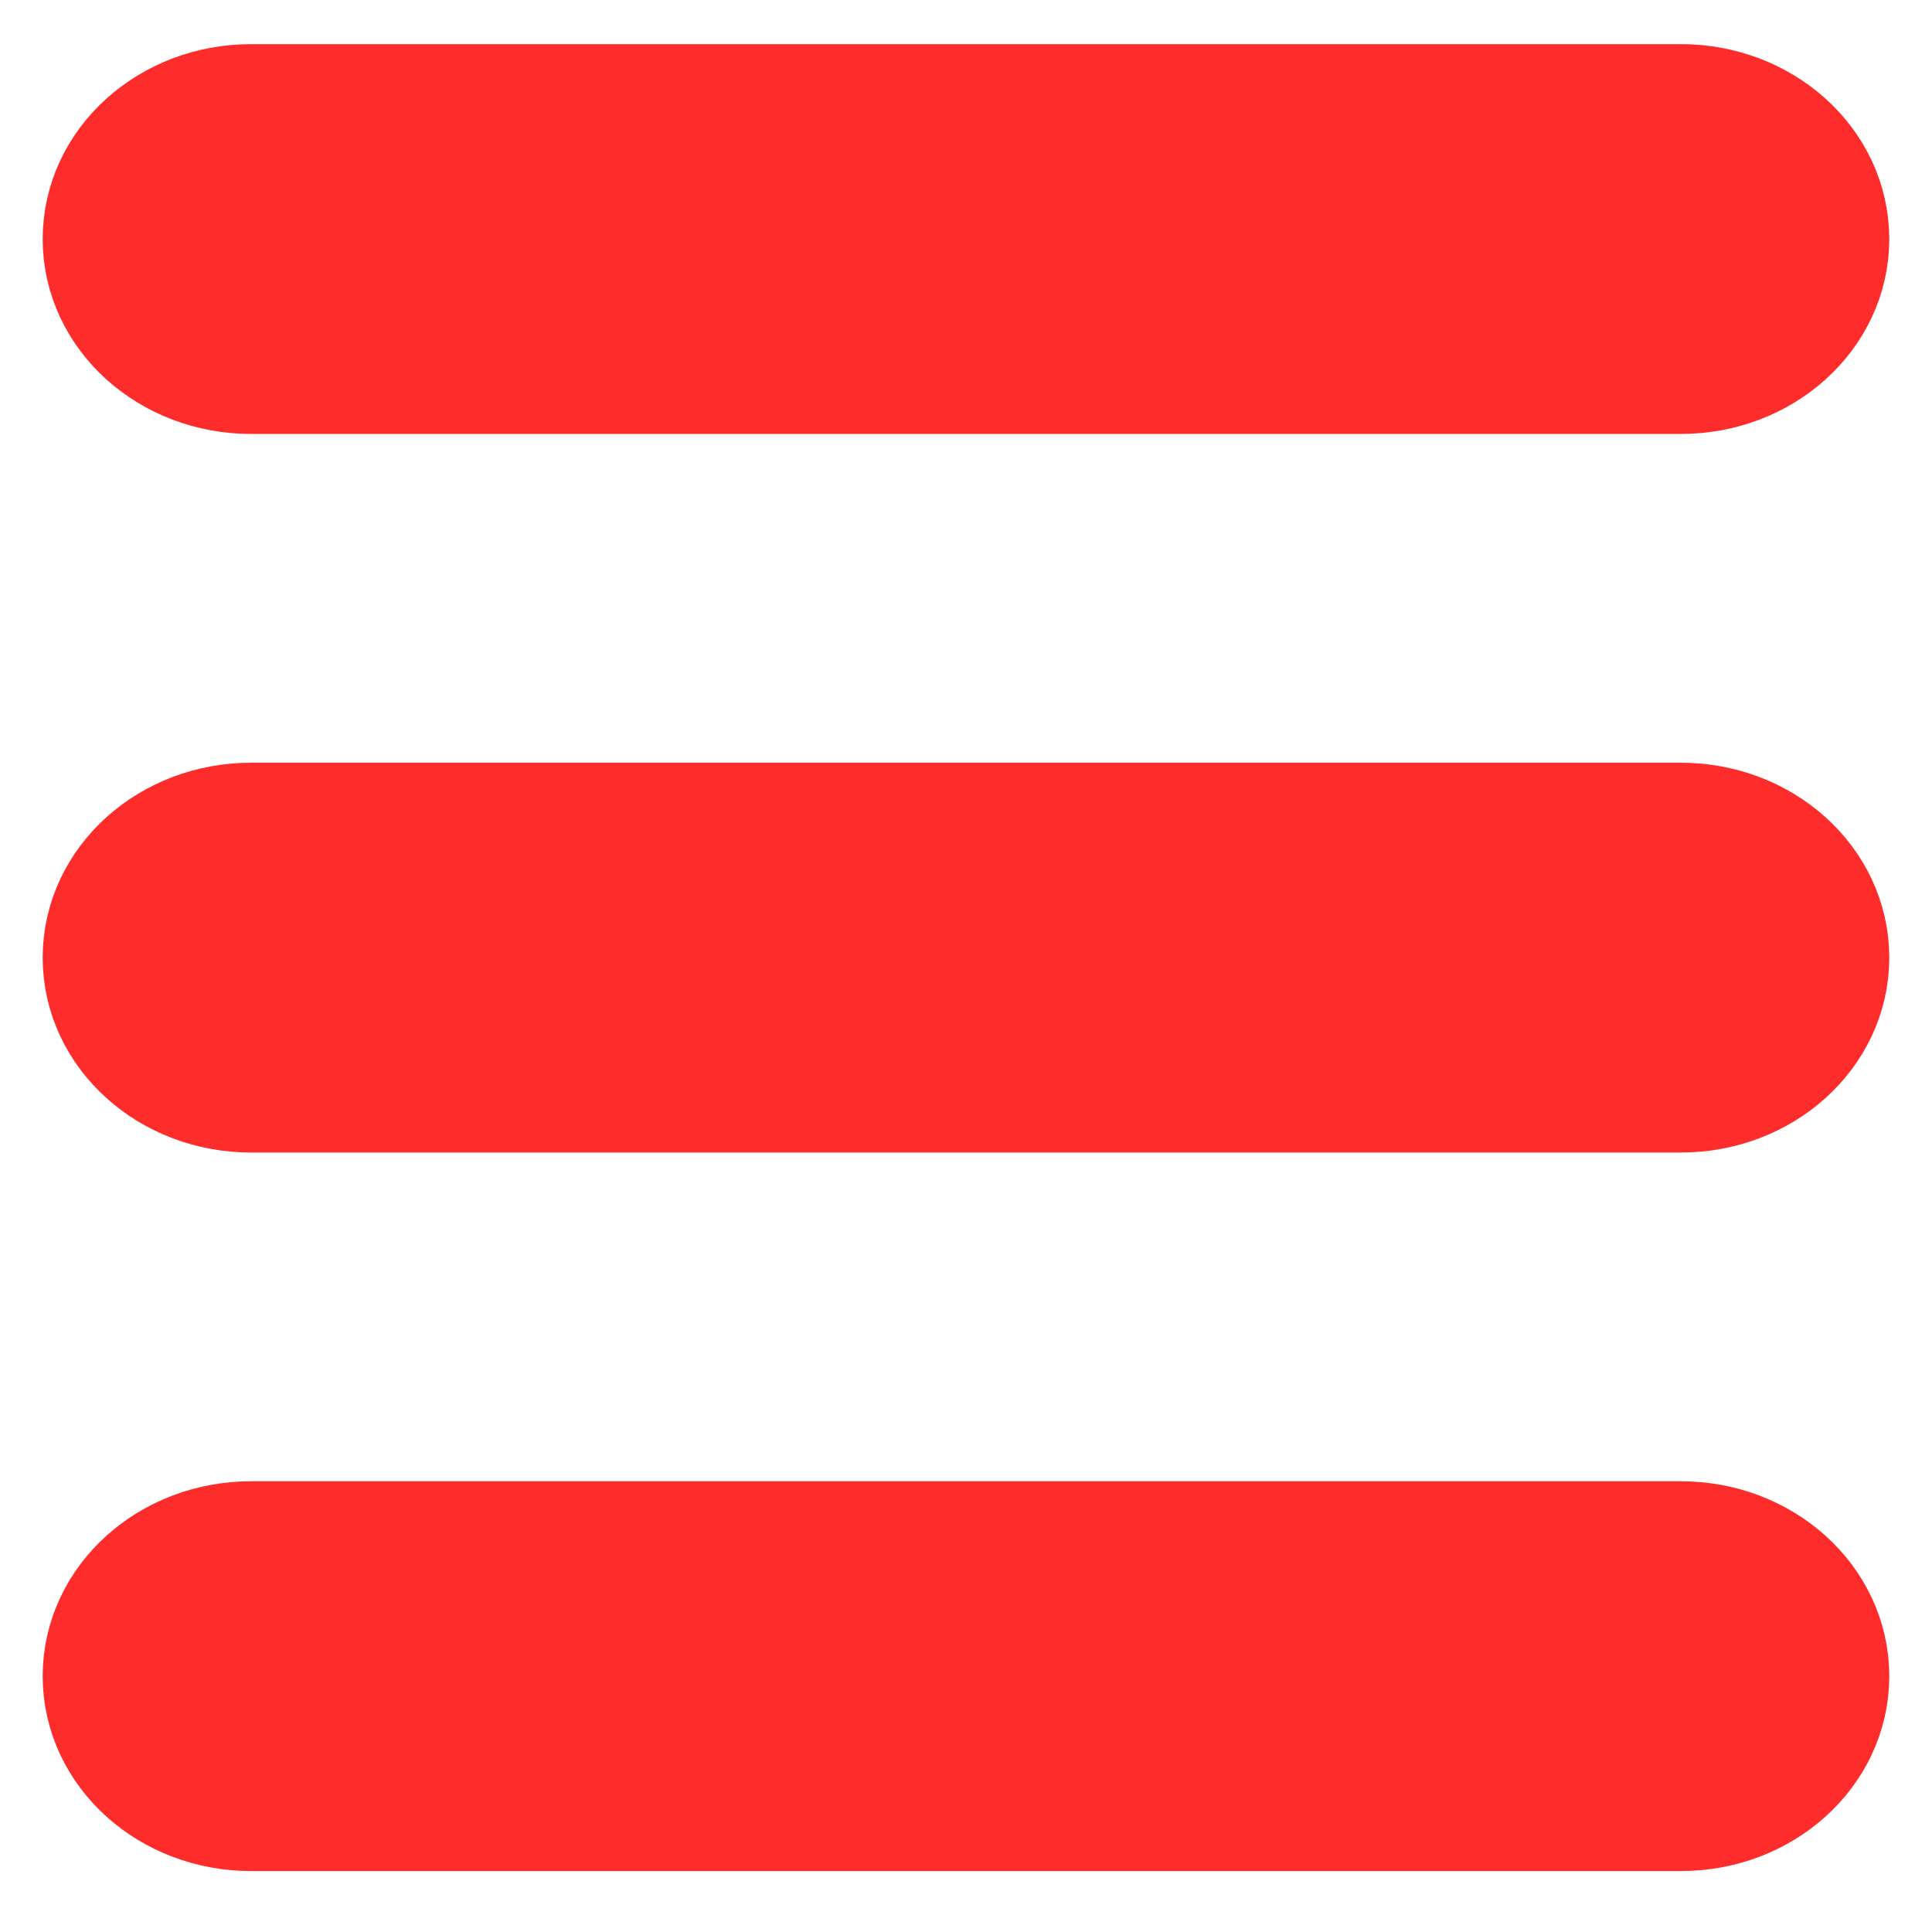
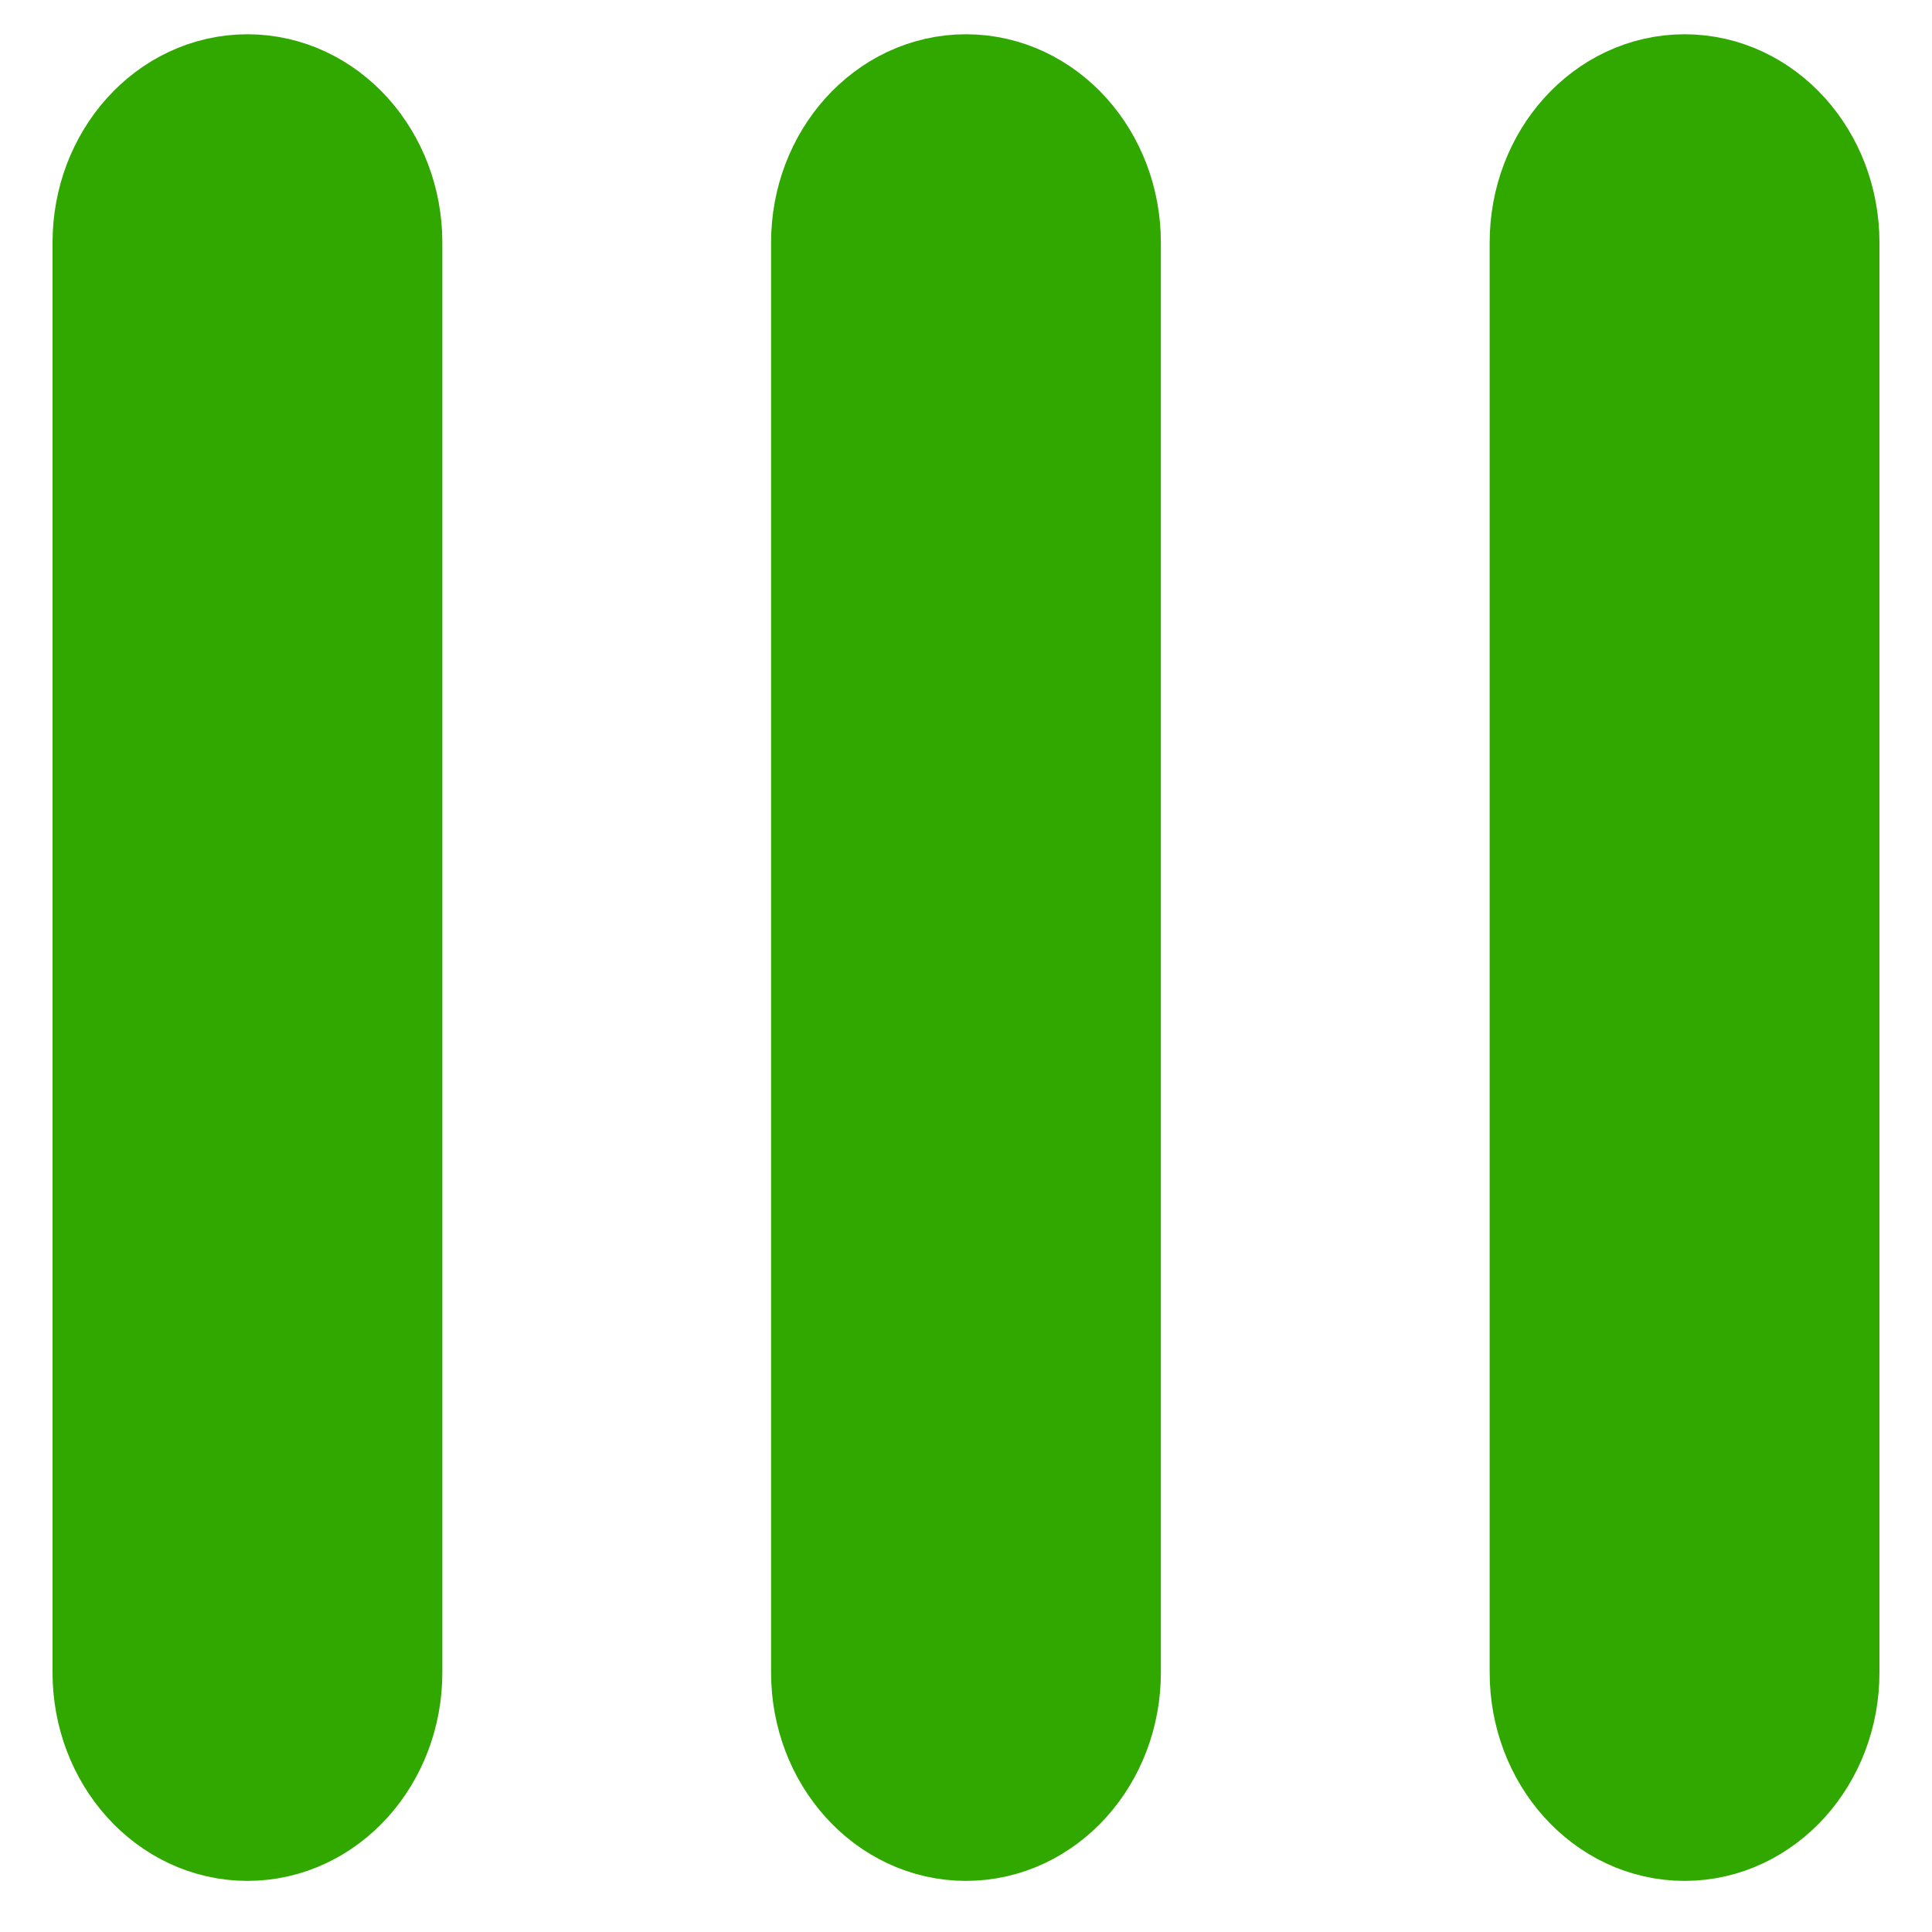
<svg xmlns="http://www.w3.org/2000/svg" width="10mm" height="10mm" viewBox="0 0 35.433 35.433" id="svg2" version="1.1">
  <defs id="defs4">
    <style id="style4260" type="text/css">
*{stroke-linecap:butt;stroke-linejoin:round;}
  </style>
    <style id="style5432" type="text/css">
*{stroke-linecap:butt;stroke-linejoin:round;}
  </style>
    <g id="g6">
      <symbol id="glyph0-0" overflow="visible">
        <path id="path9" d="M 0.969 0 L 6.156 0 L 6.156 -7.203 L 0.969 -7.203 Z M 2.156 -0.625 L 2.953 -2.078 L 3.547 -3.203 L 3.594 -3.203 L 4.156 -2.078 L 4.953 -0.625 Z M 3.547 -4.219 L 3 -5.25 L 2.281 -6.547 L 4.844 -6.547 L 4.125 -5.25 L 3.594 -4.219 Z M 1.672 -1.203 L 1.672 -6.234 L 3.062 -3.703 Z M 5.438 -1.203 L 4.062 -3.703 L 5.438 -6.234 Z M 5.438 -1.203 " style="stroke:none;" />
      </symbol>
      <symbol id="glyph0-1" overflow="visible">
        <path id="path12" d="M 1.828 0 L 2.719 0 L 2.719 -6.953 L 2.031 -6.953 C 1.641 -6.734 1.188 -6.547 0.547 -6.453 L 0.547 -5.875 L 1.828 -5.875 Z M 1.828 0 " style="stroke:none;" />
      </symbol>
      <symbol id="glyph1-0" overflow="visible">
        <path id="path15" d="" style="stroke:none;" />
      </symbol>
      <symbol id="glyph1-1" overflow="visible">
        <path id="path18" d="M 2 -7.031 L 0.375 -7.031 C 0.266 -7.031 0.172 -6.938 0.172 -6.812 L 0.172 -6.797 C 0.172 -6.672 0.266 -6.578 0.375 -6.578 L 0.672 -6.578 C 0.859 -6.562 1 -6.531 1.031 -6.516 C 1.094 -6.438 1.125 -6.266 1.125 -6.031 L 1.125 -1 C 1.125 -0.75 1.094 -0.594 1.031 -0.516 C 1 -0.469 0.688 -0.422 0.375 -0.422 C 0.266 -0.422 0.172 -0.328 0.172 -0.219 C 0.172 -0.094 0.266 0 0.375 0 L 3.125 0 C 3.297 0.016 3.469 0.016 3.609 0.016 C 3.734 0.016 3.828 -0.078 3.828 -0.203 L 3.828 -0.219 C 3.828 -0.328 3.734 -0.422 3.609 -0.422 C 3.297 -0.422 3 -0.469 2.969 -0.516 C 2.891 -0.594 2.875 -0.75 2.875 -1 L 2.875 -3.281 L 3.25 -3.281 L 5.297 -0.109 C 5.344 -0.047 5.406 0 5.484 0 L 7.188 0 C 7.312 0 7.406 -0.094 7.406 -0.219 L 7.406 -0.234 C 7.406 -0.344 7.312 -0.438 7.188 -0.438 C 6.859 -0.438 5.766 -2.078 4.969 -3.422 C 5.953 -3.625 6.609 -4.094 6.609 -5.141 C 6.609 -6.516 5.141 -7.016 3.859 -7.016 Z M 1.469 -6.578 L 2.531 -6.578 C 2.469 -6.484 2.438 -6.359 2.438 -6.219 L 2.438 -0.984 C 2.438 -0.828 2.422 -0.609 2.5 -0.422 L 1.469 -0.422 C 1.562 -0.625 1.547 -0.828 1.547 -0.984 L 1.547 -6.016 C 1.547 -6.172 1.562 -6.391 1.469 -6.578 Z M 2.875 -6.219 C 2.875 -6.391 3.094 -6.578 3.469 -6.578 C 4.172 -6.578 4.766 -6.484 4.766 -5.141 C 4.766 -3.797 4.516 -3.719 2.875 -3.719 Z M 4.5 -3.344 C 5.047 -2.422 5.797 -1.094 6.453 -0.422 L 5.594 -0.422 L 3.766 -3.281 C 4.016 -3.297 4.266 -3.312 4.5 -3.344 Z M 6.188 -5.141 C 6.188 -4.375 5.734 -4.016 4.875 -3.844 C 5.094 -4.125 5.188 -4.531 5.188 -5.141 C 5.188 -5.766 5.047 -6.188 4.828 -6.469 C 5.609 -6.281 6.188 -5.828 6.188 -5.141 Z M 6.188 -5.141 " style="stroke:none;" />
      </symbol>
      <symbol id="glyph1-2" overflow="visible">
        <path id="path21" d="M 2.922 -6.031 C 2.922 -6.266 2.938 -6.438 3.016 -6.516 C 3.062 -6.547 3.375 -6.594 3.703 -6.594 C 3.828 -6.594 3.922 -6.688 3.922 -6.812 C 3.922 -6.938 3.828 -7.031 3.703 -7.031 L 0.797 -7.031 C 0.656 -7.031 0.5 -7.031 0.391 -7.031 C 0.328 -7.031 0.266 -7 0.234 -6.969 C 0.203 -6.922 0.172 -6.875 0.172 -6.812 C 0.172 -6.75 0.188 -6.703 0.219 -6.672 L 0.25 -6.641 L 0.312 -6.609 C 0.328 -6.609 0.328 -6.594 0.328 -6.594 L 0.516 -6.594 C 0.797 -6.578 1.047 -6.547 1.078 -6.516 C 1.156 -6.422 1.172 -6.266 1.172 -6.031 L 1.172 -1 C 1.172 -0.75 1.156 -0.594 1.078 -0.516 C 1.047 -0.469 0.719 -0.422 0.391 -0.422 C 0.266 -0.422 0.172 -0.328 0.172 -0.219 C 0.172 -0.094 0.266 0 0.391 0 L 3.734 0 C 3.766 0 3.797 -0.016 3.812 -0.016 L 3.875 -0.078 C 3.891 -0.109 3.922 -0.172 3.922 -0.219 L 3.922 -0.234 C 3.922 -0.266 3.906 -0.281 3.891 -0.297 L 3.891 -0.312 C 3.891 -0.312 3.891 -0.312 3.891 -0.328 C 3.891 -0.328 3.875 -0.328 3.875 -0.344 C 3.859 -0.344 3.859 -0.359 3.859 -0.359 L 3.828 -0.391 C 3.828 -0.391 3.812 -0.391 3.812 -0.391 C 3.797 -0.391 3.797 -0.406 3.797 -0.406 C 3.766 -0.422 3.734 -0.422 3.703 -0.422 C 3.375 -0.422 3.062 -0.469 3.016 -0.516 C 2.938 -0.594 2.922 -0.75 2.922 -1 Z M 2.484 -6.031 L 2.484 -1 C 2.484 -0.844 2.484 -0.625 2.562 -0.422 L 1.531 -0.422 C 1.609 -0.625 1.609 -0.844 1.609 -1 L 1.609 -6.031 C 1.609 -6.172 1.609 -6.391 1.531 -6.594 L 2.562 -6.594 C 2.484 -6.391 2.484 -6.188 2.484 -6.031 Z M 2.484 -6.031 " style="stroke:none;" />
      </symbol>
    </g>
    <g id="g6-3">
      <symbol id="glyph0-0-2" overflow="visible">
        <path id="path9-9" d="M 0.969 0 L 6.156 0 L 6.156 -7.203 L 0.969 -7.203 Z M 2.156 -0.625 L 2.953 -2.078 L 3.547 -3.203 L 3.594 -3.203 L 4.156 -2.078 L 4.953 -0.625 Z M 3.547 -4.219 L 3 -5.25 L 2.281 -6.547 L 4.844 -6.547 L 4.125 -5.25 L 3.594 -4.219 Z M 1.672 -1.203 L 1.672 -6.234 L 3.062 -3.703 Z M 5.438 -1.203 L 4.062 -3.703 L 5.438 -6.234 Z M 5.438 -1.203 " style="stroke:none;" />
      </symbol>
      <symbol id="glyph0-1-9" overflow="visible">
        <path id="path12-8" d="M 1.828 0 L 2.719 0 L 2.719 -6.953 L 2.031 -6.953 C 1.641 -6.734 1.188 -6.547 0.547 -6.453 L 0.547 -5.875 L 1.828 -5.875 Z M 1.828 0 " style="stroke:none;" />
      </symbol>
      <symbol id="glyph1-0-0" overflow="visible">
        <path id="path15-6" d="" style="stroke:none;" />
      </symbol>
      <symbol id="glyph1-1-1" overflow="visible">
        <path id="path18-3" d="M 2 -7.031 L 0.375 -7.031 C 0.266 -7.031 0.172 -6.938 0.172 -6.812 L 0.172 -6.797 C 0.172 -6.672 0.266 -6.578 0.375 -6.578 L 0.672 -6.578 C 0.859 -6.562 1 -6.531 1.031 -6.516 C 1.094 -6.438 1.125 -6.266 1.125 -6.031 L 1.125 -1 C 1.125 -0.75 1.094 -0.594 1.031 -0.516 C 1 -0.469 0.688 -0.422 0.375 -0.422 C 0.266 -0.422 0.172 -0.328 0.172 -0.219 C 0.172 -0.094 0.266 0 0.375 0 L 3.125 0 C 3.297 0.016 3.469 0.016 3.609 0.016 C 3.734 0.016 3.828 -0.078 3.828 -0.203 L 3.828 -0.219 C 3.828 -0.328 3.734 -0.422 3.609 -0.422 C 3.297 -0.422 3 -0.469 2.969 -0.516 C 2.891 -0.594 2.875 -0.75 2.875 -1 L 2.875 -3.281 L 3.25 -3.281 L 5.297 -0.109 C 5.344 -0.047 5.406 0 5.484 0 L 7.188 0 C 7.312 0 7.406 -0.094 7.406 -0.219 L 7.406 -0.234 C 7.406 -0.344 7.312 -0.438 7.188 -0.438 C 6.859 -0.438 5.766 -2.078 4.969 -3.422 C 5.953 -3.625 6.609 -4.094 6.609 -5.141 C 6.609 -6.516 5.141 -7.016 3.859 -7.016 Z M 1.469 -6.578 L 2.531 -6.578 C 2.469 -6.484 2.438 -6.359 2.438 -6.219 L 2.438 -0.984 C 2.438 -0.828 2.422 -0.609 2.5 -0.422 L 1.469 -0.422 C 1.562 -0.625 1.547 -0.828 1.547 -0.984 L 1.547 -6.016 C 1.547 -6.172 1.562 -6.391 1.469 -6.578 Z M 2.875 -6.219 C 2.875 -6.391 3.094 -6.578 3.469 -6.578 C 4.172 -6.578 4.766 -6.484 4.766 -5.141 C 4.766 -3.797 4.516 -3.719 2.875 -3.719 Z M 4.5 -3.344 C 5.047 -2.422 5.797 -1.094 6.453 -0.422 L 5.594 -0.422 L 3.766 -3.281 C 4.016 -3.297 4.266 -3.312 4.5 -3.344 Z M 6.188 -5.141 C 6.188 -4.375 5.734 -4.016 4.875 -3.844 C 5.094 -4.125 5.188 -4.531 5.188 -5.141 C 5.188 -5.766 5.047 -6.188 4.828 -6.469 C 5.609 -6.281 6.188 -5.828 6.188 -5.141 Z M 6.188 -5.141 " style="stroke:none;" />
      </symbol>
      <symbol id="glyph1-2-5" overflow="visible">
        <path id="path21-3" d="M 2.922 -6.031 C 2.922 -6.266 2.938 -6.438 3.016 -6.516 C 3.062 -6.547 3.375 -6.594 3.703 -6.594 C 3.828 -6.594 3.922 -6.688 3.922 -6.812 C 3.922 -6.938 3.828 -7.031 3.703 -7.031 L 0.797 -7.031 C 0.656 -7.031 0.5 -7.031 0.391 -7.031 C 0.328 -7.031 0.266 -7 0.234 -6.969 C 0.203 -6.922 0.172 -6.875 0.172 -6.812 C 0.172 -6.75 0.188 -6.703 0.219 -6.672 L 0.25 -6.641 L 0.312 -6.609 C 0.328 -6.609 0.328 -6.594 0.328 -6.594 L 0.516 -6.594 C 0.797 -6.578 1.047 -6.547 1.078 -6.516 C 1.156 -6.422 1.172 -6.266 1.172 -6.031 L 1.172 -1 C 1.172 -0.75 1.156 -0.594 1.078 -0.516 C 1.047 -0.469 0.719 -0.422 0.391 -0.422 C 0.266 -0.422 0.172 -0.328 0.172 -0.219 C 0.172 -0.094 0.266 0 0.391 0 L 3.734 0 C 3.766 0 3.797 -0.016 3.812 -0.016 L 3.875 -0.078 C 3.891 -0.109 3.922 -0.172 3.922 -0.219 L 3.922 -0.234 C 3.922 -0.266 3.906 -0.281 3.891 -0.297 L 3.891 -0.312 C 3.891 -0.312 3.891 -0.312 3.891 -0.328 C 3.891 -0.328 3.875 -0.328 3.875 -0.344 C 3.859 -0.344 3.859 -0.359 3.859 -0.359 L 3.828 -0.391 C 3.828 -0.391 3.812 -0.391 3.812 -0.391 C 3.797 -0.391 3.797 -0.406 3.797 -0.406 C 3.766 -0.422 3.734 -0.422 3.703 -0.422 C 3.375 -0.422 3.062 -0.469 3.016 -0.516 C 2.938 -0.594 2.922 -0.75 2.922 -1 Z M 2.484 -6.031 L 2.484 -1 C 2.484 -0.844 2.484 -0.625 2.562 -0.422 L 1.531 -0.422 C 1.609 -0.625 1.609 -0.844 1.609 -1 L 1.609 -6.031 C 1.609 -6.172 1.609 -6.391 1.531 -6.594 L 2.562 -6.594 C 2.484 -6.391 2.484 -6.188 2.484 -6.031 Z M 2.484 -6.031 " style="stroke:none;" />
      </symbol>
    </g>
    <g id="g4304">
      <symbol id="glyph0-0-5" overflow="visible">
        <path id="path4307" d="M 0.969 0 L 6.156 0 L 6.156 -7.203 L 0.969 -7.203 Z M 2.156 -0.625 L 2.953 -2.078 L 3.547 -3.203 L 3.594 -3.203 L 4.156 -2.078 L 4.953 -0.625 Z M 3.547 -4.219 L 3 -5.25 L 2.281 -6.547 L 4.844 -6.547 L 4.125 -5.25 L 3.594 -4.219 Z M 1.672 -1.203 L 1.672 -6.234 L 3.062 -3.703 Z M 5.438 -1.203 L 4.062 -3.703 L 5.438 -6.234 Z M 5.438 -1.203 " style="stroke:none;" />
      </symbol>
      <symbol id="glyph0-1-7" overflow="visible">
        <path id="path4310" d="M 1.828 0 L 2.719 0 L 2.719 -6.953 L 2.031 -6.953 C 1.641 -6.734 1.188 -6.547 0.547 -6.453 L 0.547 -5.875 L 1.828 -5.875 Z M 1.828 0 " style="stroke:none;" />
      </symbol>
      <symbol id="glyph1-0-8" overflow="visible">
        <path id="path4313" d="" style="stroke:none;" />
      </symbol>
      <symbol id="glyph1-1-0" overflow="visible">
        <path id="path4316" d="M 1.156 -8 L 1.156 1.969 L 1.781 1.969 L 1.781 -8 Z M 1.156 -8 " style="stroke:none;" />
      </symbol>
      <symbol id="glyph2-0" overflow="visible">
        <path id="path4319" d="" style="stroke:none;" />
      </symbol>
      <symbol id="glyph2-1" overflow="visible">
        <path id="path4322" d="M 0.875 -5.078 L -0.156 -4.75 L -0.156 -4.516 L 0.734 -4.438 C 0.922 -4.188 1.062 -3.828 1.156 -3.344 L 1.797 -0.203 L 1.828 -0.219 C 1.219 0.969 0.641 1.578 0 1.625 L -0.625 1 C -0.969 1.062 -1.188 1.297 -1.188 1.578 C -1.188 1.953 -0.812 2.266 -0.297 2.266 C 0.562 2.266 1.516 1.391 2.484 -0.359 C 3.344 -1.922 3.766 -3.375 4.531 -4.234 L 5.062 -4.547 L 5.062 -4.781 L 4.234 -5.047 L 4.047 -5.047 C 3.375 -3.5 2.844 -2.188 2.391 -1.062 L 2.047 -2.844 C 1.75 -4.359 1.672 -5.094 1 -5.094 C 0.969 -5.094 0.906 -5.094 0.875 -5.078 Z M 0.875 -5.078 " style="stroke:none;" />
      </symbol>
    </g>
    <g id="g4410">
      <symbol id="glyph0-0-3" overflow="visible">
        <path id="path4413" d="M 0.969 0 L 6.156 0 L 6.156 -7.203 L 0.969 -7.203 Z M 2.156 -0.625 L 2.953 -2.078 L 3.547 -3.203 L 3.594 -3.203 L 4.156 -2.078 L 4.953 -0.625 Z M 3.547 -4.219 L 3 -5.25 L 2.281 -6.547 L 4.844 -6.547 L 4.125 -5.25 L 3.594 -4.219 Z M 1.672 -1.203 L 1.672 -6.234 L 3.062 -3.703 Z M 5.438 -1.203 L 4.062 -3.703 L 5.438 -6.234 Z M 5.438 -1.203 " style="stroke:none;" />
      </symbol>
      <symbol id="glyph0-1-8" overflow="visible">
        <path id="path4416" d="M 1.828 0 L 2.719 0 L 2.719 -6.953 L 2.031 -6.953 C 1.641 -6.734 1.188 -6.547 0.547 -6.453 L 0.547 -5.875 L 1.828 -5.875 Z M 1.828 0 " style="stroke:none;" />
      </symbol>
      <symbol id="glyph1-0-88" overflow="visible">
        <path id="path4419" d="" style="stroke:none;" />
      </symbol>
      <symbol id="glyph1-1-2" overflow="visible">
        <path id="path4422" d="M 4.203 -7.797 C 2.828 -7.797 1.531 -6.156 1.094 -3.859 C 1 -3.375 0.938 -2.906 0.938 -2.484 C 0.938 -0.938 1.578 0.094 2.656 0.094 C 4.031 0.094 5.328 -1.547 5.781 -3.859 C 5.875 -4.328 5.922 -4.797 5.922 -5.219 C 5.922 -6.766 5.281 -7.797 4.203 -7.797 Z M 2.016 -4.094 C 2.406 -6.094 3.234 -7.391 4.109 -7.391 C 4.75 -7.391 5.094 -6.719 5.094 -5.594 C 5.094 -5.156 5.047 -4.656 4.938 -4.094 Z M 1.922 -3.609 L 4.844 -3.609 C 4.453 -1.609 3.625 -0.312 2.75 -0.312 C 2.109 -0.312 1.766 -0.984 1.766 -2.109 C 1.766 -2.547 1.812 -3.047 1.922 -3.609 Z M 1.922 -3.609 " style="stroke:none;" />
      </symbol>
    </g>
  </defs>
  <g id="layer1" transform="translate(0,-1016.929)">
    <rect style="opacity:1;fill:#ffffff;fill-opacity:1;fill-rule:nonzero;stroke:none;stroke-width:1;stroke-linecap:butt;stroke-linejoin:miter;stroke-miterlimit:4;stroke-dasharray:none;stroke-opacity:1" id="rect4245" width="35.433" height="35.433" x="-1.3516643e-07" y="1016.929" />
-     <rect style="opacity:1;fill:#ff2c2c;fill-opacity:1;fill-rule:nonzero;stroke:#ff2c2c;stroke-width:2.719;stroke-linecap:butt;stroke-linejoin:round;stroke-miterlimit:4;stroke-dasharray:none;stroke-dashoffset:0;stroke-opacity:1" id="rect4194" width="31.148" height="4.43" x="2.142" y="1019.098" ry="2.462" rx="2.462" />
-     <rect style="opacity:1;fill:#ff2c2c;fill-opacity:1;fill-rule:nonzero;stroke:#ff2c2c;stroke-width:2.719;stroke-linecap:butt;stroke-linejoin:round;stroke-miterlimit:4;stroke-dasharray:none;stroke-dashoffset:0;stroke-opacity:1" id="rect4194-3" width="31.148" height="4.43" x="2.142" y="1032.277" ry="2.462" rx="2.462" />
-     <rect style="opacity:1;fill:#ff2c2c;fill-opacity:1;fill-rule:nonzero;stroke:#ff2c2c;stroke-width:2.719;stroke-linecap:butt;stroke-linejoin:round;stroke-miterlimit:4;stroke-dasharray:none;stroke-dashoffset:0;stroke-opacity:1" id="rect4194-6" width="31.148" height="4.43" x="2.142" y="1045.455" ry="2.462" rx="2.462" />
+     <rect style="opacity:1;fill:#30a800;fill-opacity:1;fill-rule:nonzero;stroke:#30a800;stroke-width:2.719;stroke-linecap:butt;stroke-linejoin:round;stroke-miterlimit:4;stroke-dasharray:none;stroke-dashoffset:0;stroke-opacity:1" id="rect4194" width="31.148" height="4.43" x="1018.917" y="-33.11" ry="2.462" rx="2.462" transform="matrix(0,1,-1,0,0,0)" />
+     <rect style="opacity:1;fill:#30a800;fill-opacity:1;fill-rule:nonzero;stroke:#30a800;stroke-width:2.719;stroke-linecap:butt;stroke-linejoin:round;stroke-miterlimit:4;stroke-dasharray:none;stroke-dashoffset:0;stroke-opacity:1" id="rect4194-3" width="31.148" height="4.43" x="1018.917" y="-19.931" ry="2.462" rx="2.462" transform="matrix(0,1,-1,0,0,0)" />
+     <rect style="opacity:1;fill:#30a800;fill-opacity:1;fill-rule:nonzero;stroke:#30a800;stroke-width:2.719;stroke-linecap:butt;stroke-linejoin:round;stroke-miterlimit:4;stroke-dasharray:none;stroke-dashoffset:0;stroke-opacity:1" id="rect4194-6" width="31.148" height="4.43" x="1018.917" y="-6.753" ry="2.462" rx="2.462" transform="matrix(0,1,-1,0,0,0)" />
  </g>
</svg>
